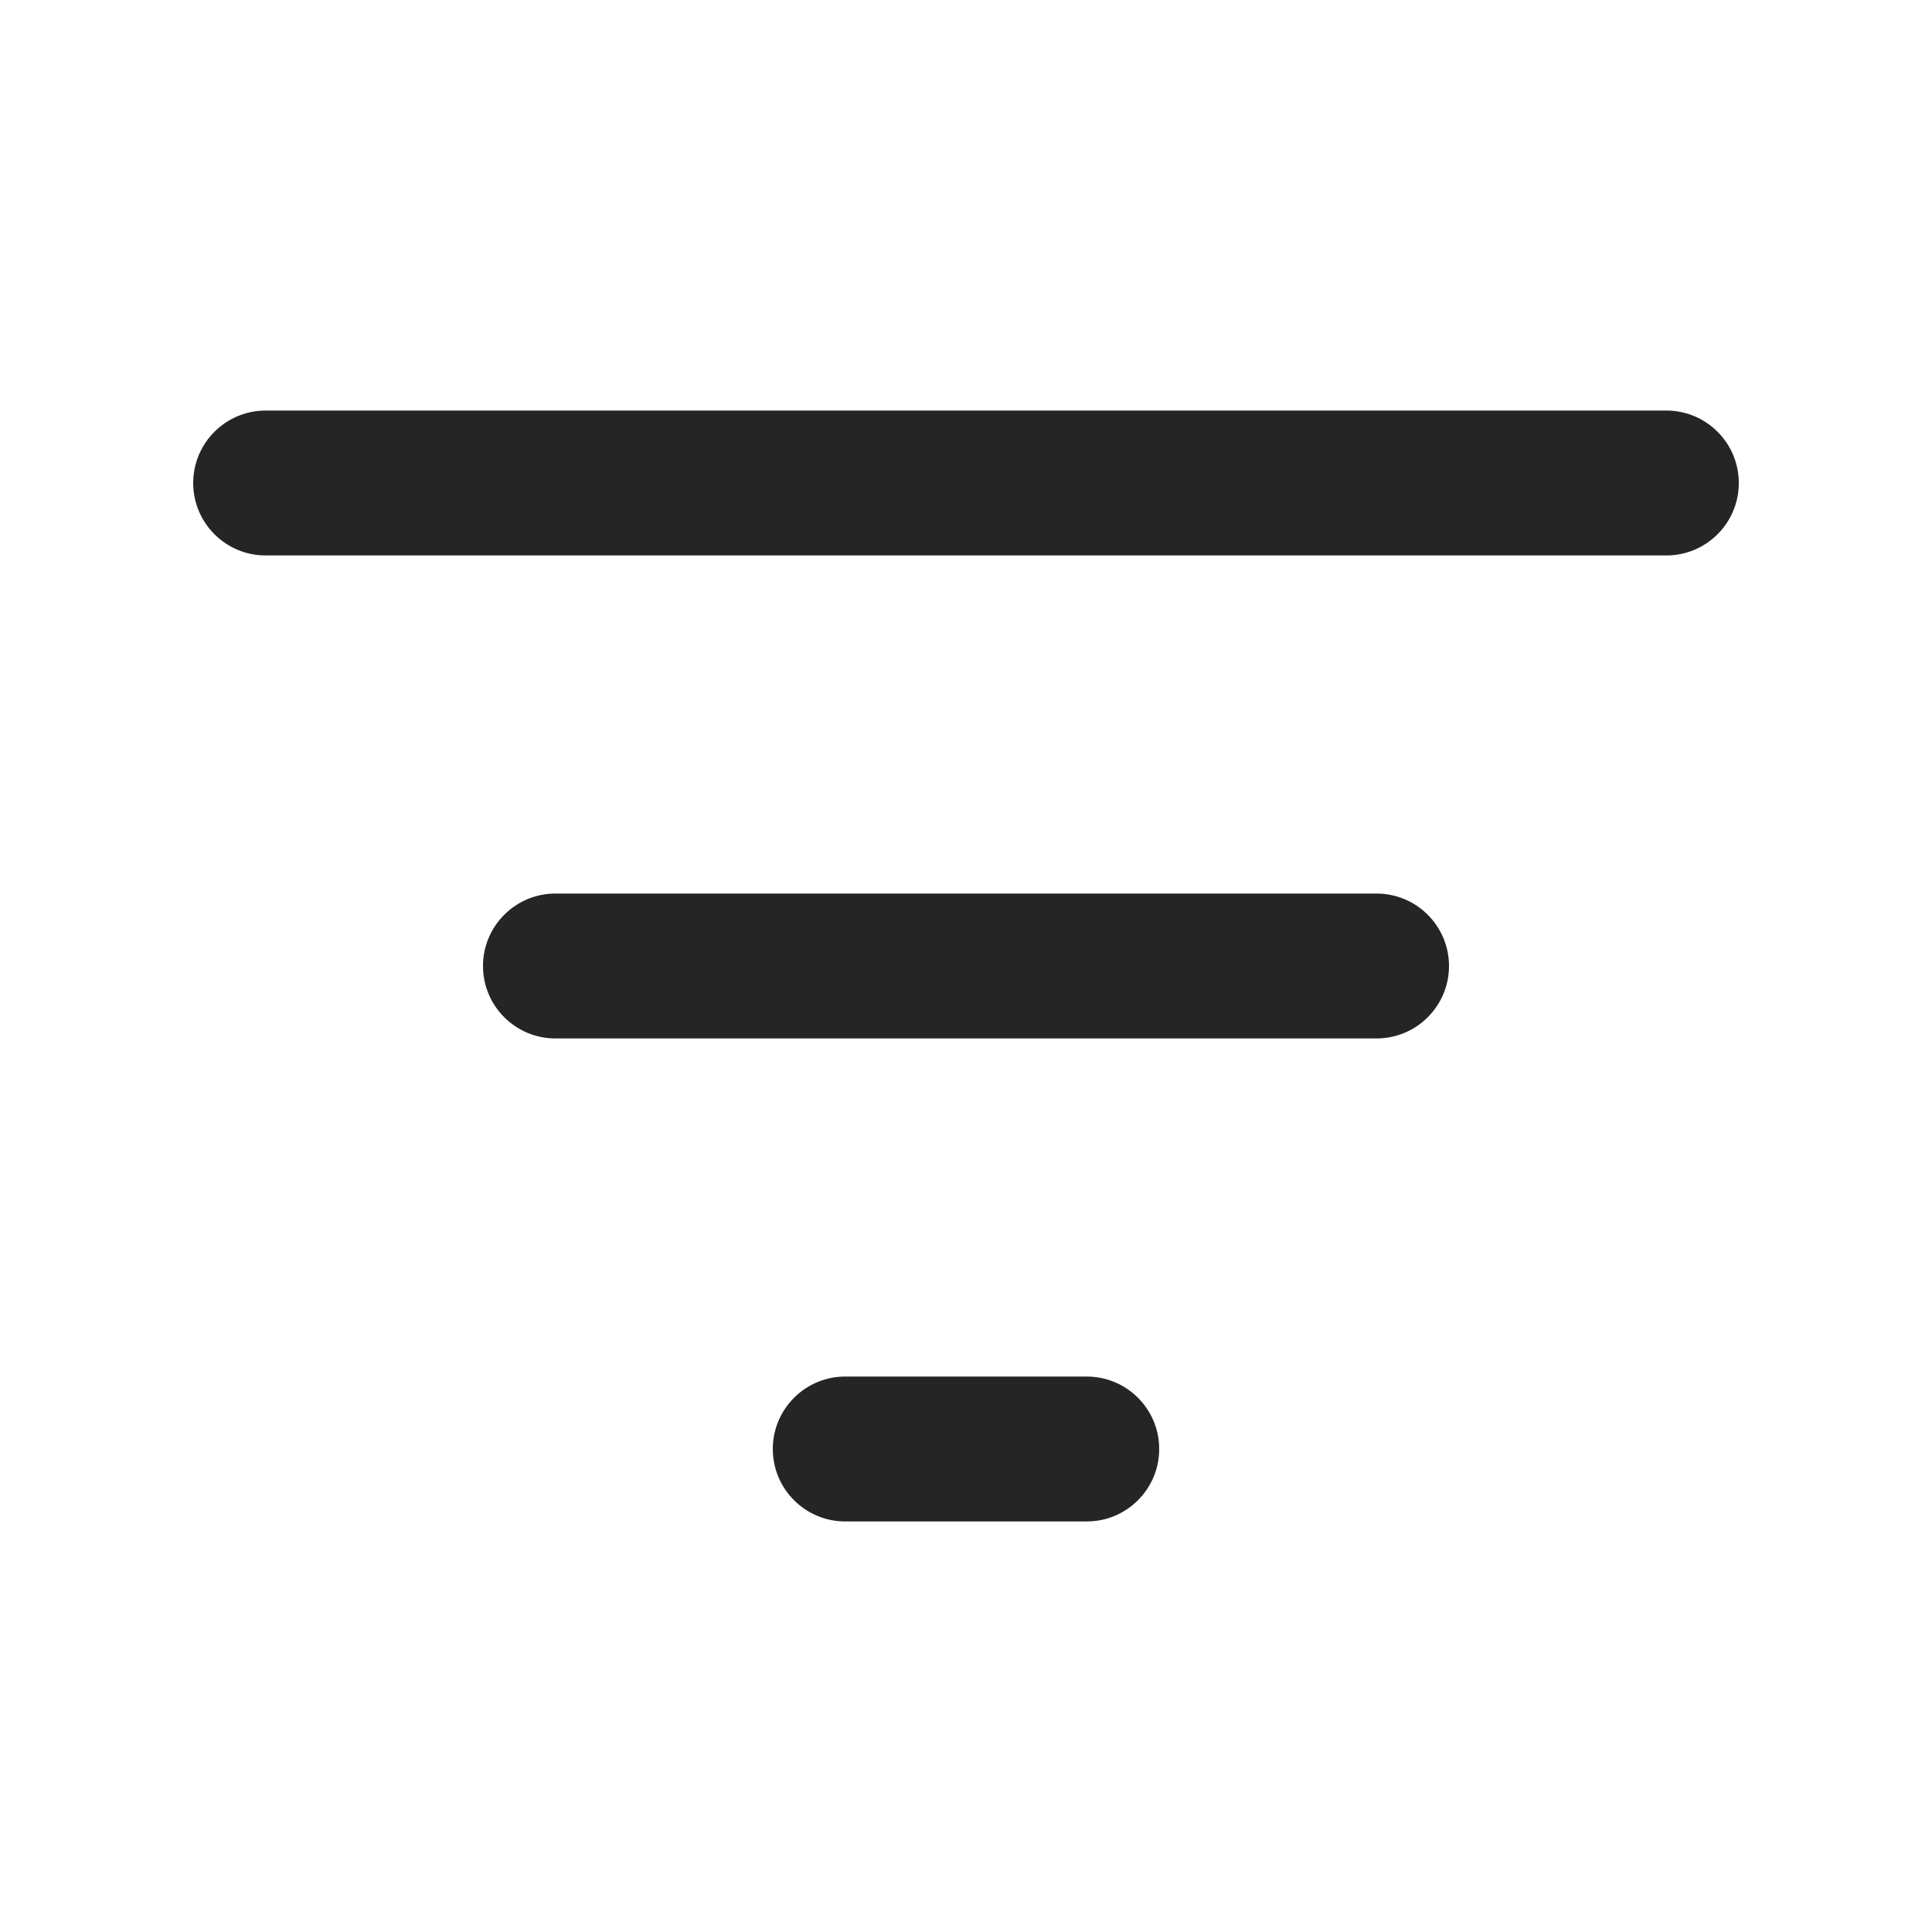
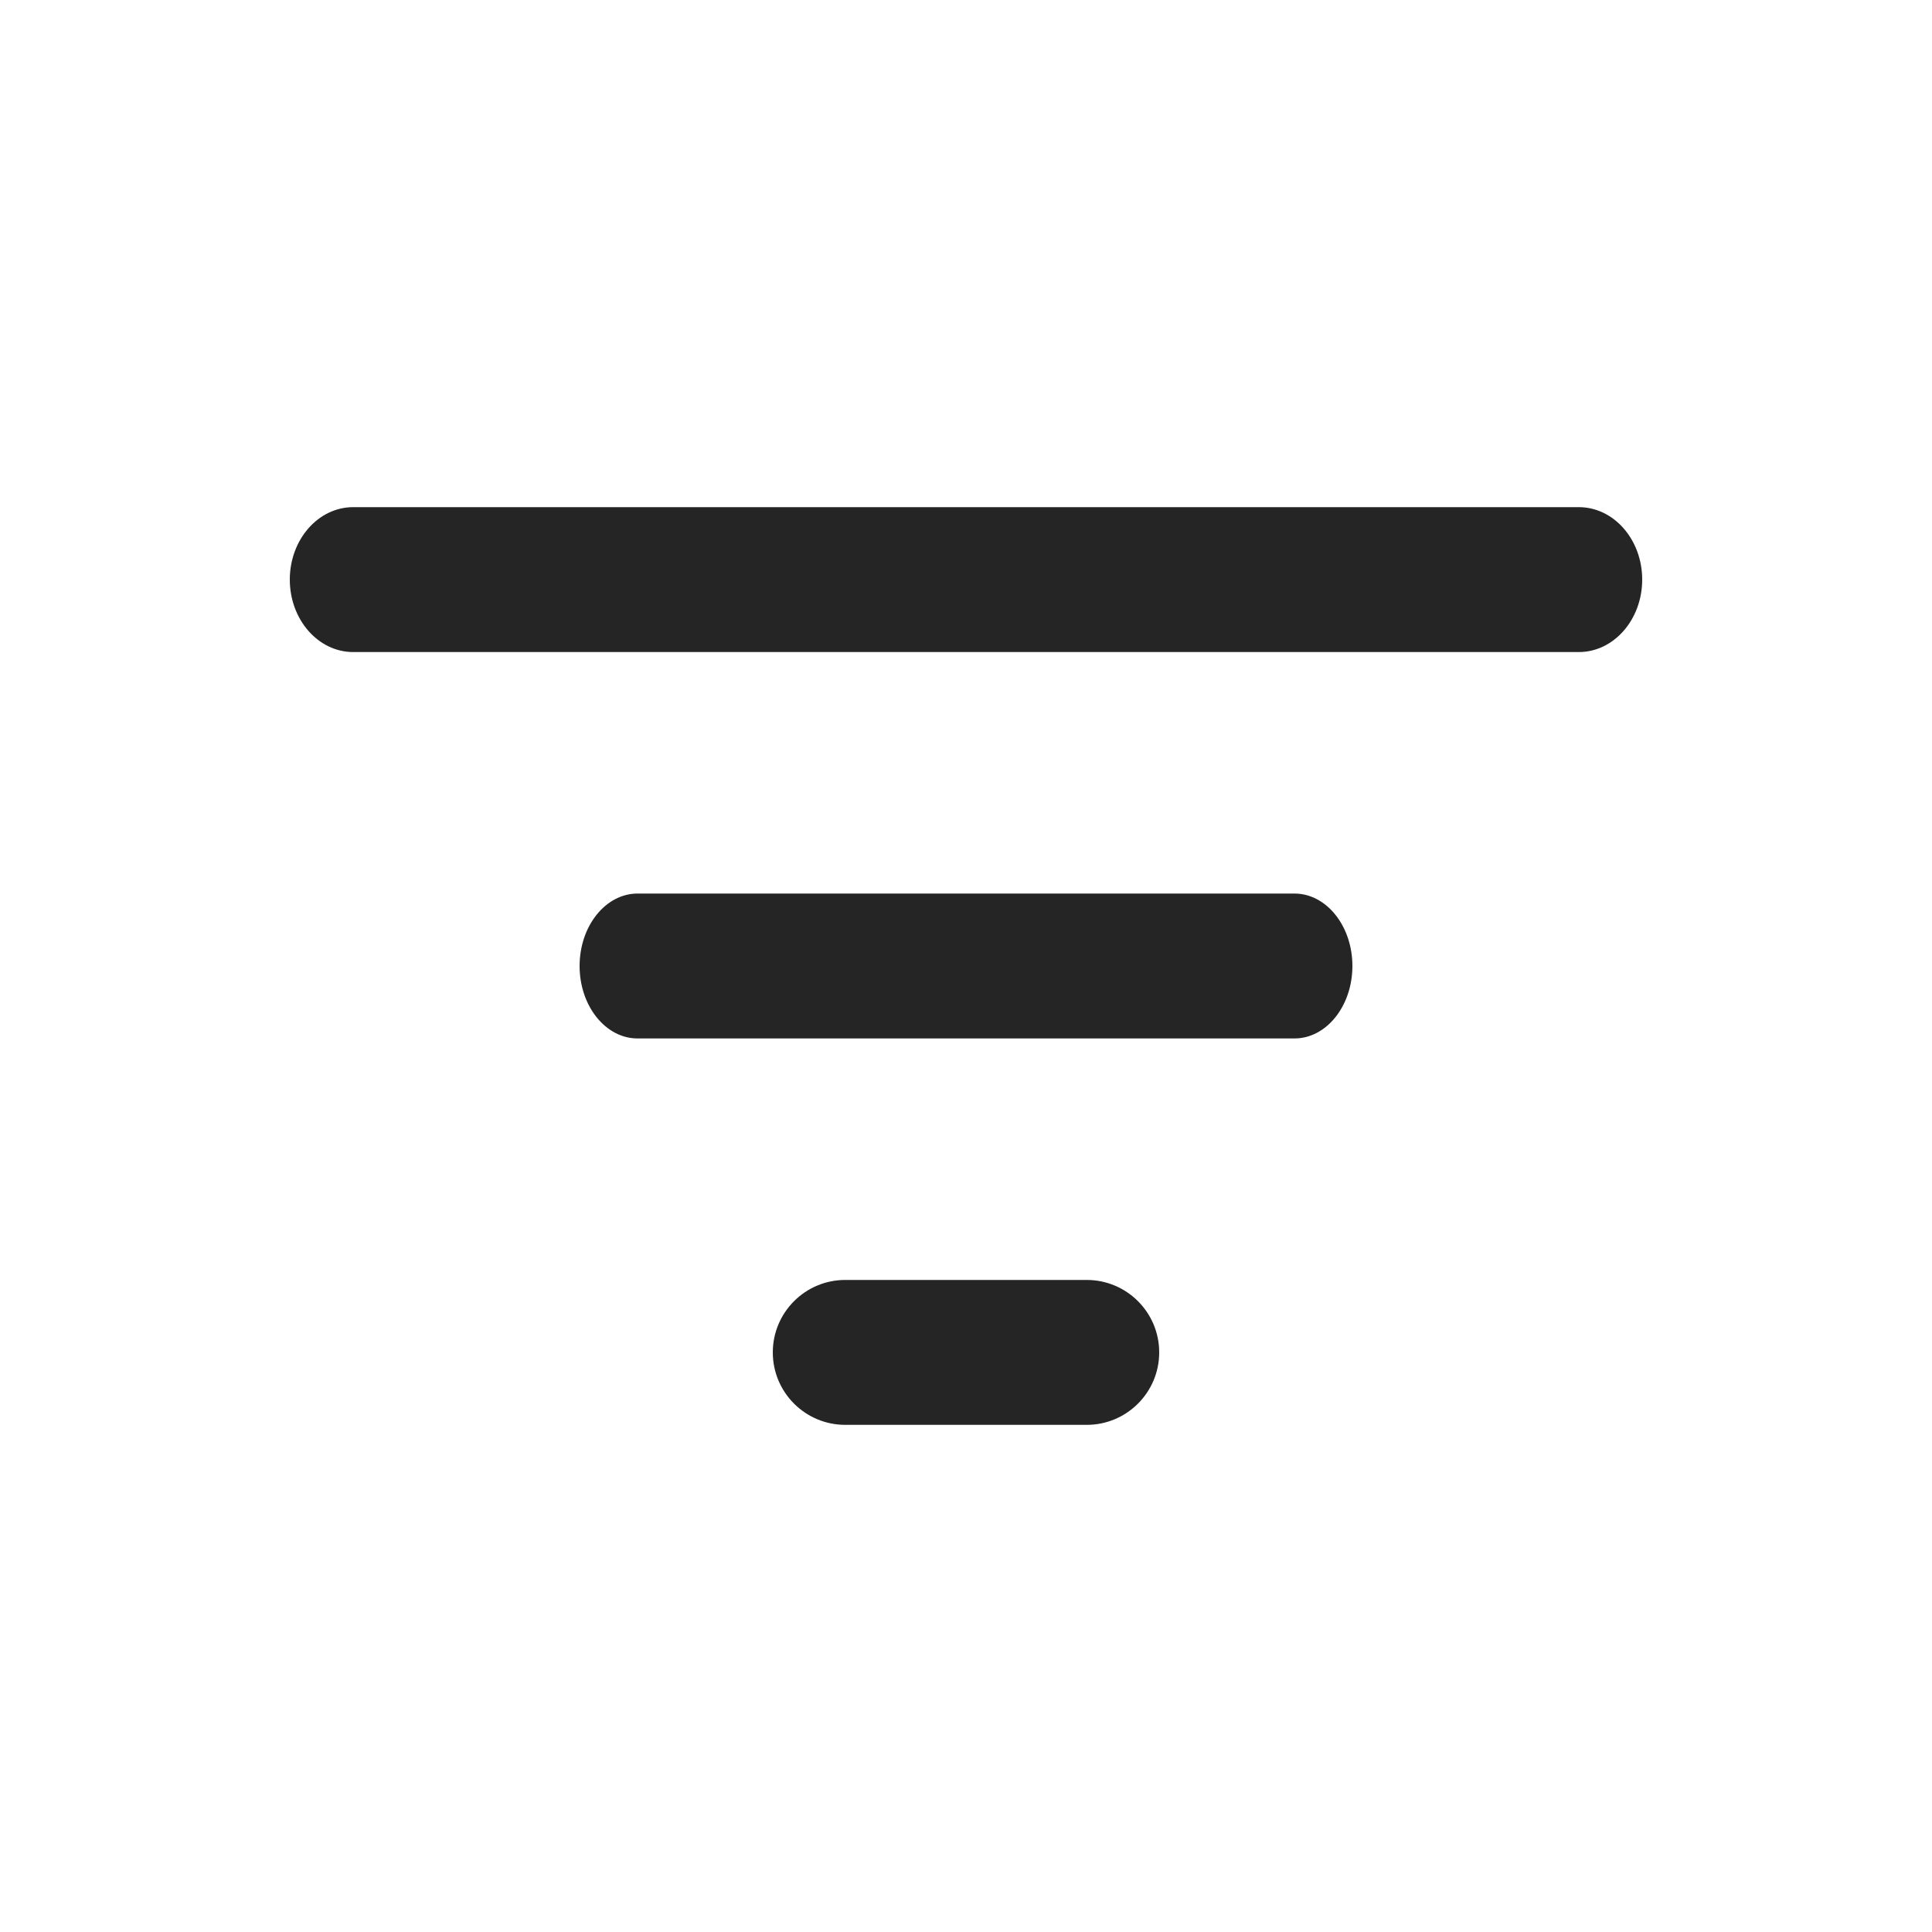
<svg xmlns="http://www.w3.org/2000/svg" width="20" height="20" viewBox="0 0 20 20" fill="none">
-   <path d="M2 5C2 4.586 2.336 4.25 2.75 4.25H17.25C17.664 4.25 18 4.586 18 5C18 5.414 17.664 5.75 17.25 5.75H2.75C2.336 5.75 2 5.414 2 5Z" fill="#252525" />
-   <path d="M5 10C5 9.586 5.336 9.25 5.75 9.25H14.25C14.664 9.25 15 9.586 15 10C15 10.414 14.664 10.75 14.25 10.75H5.75C5.336 10.75 5 10.414 5 10Z" fill="#252525" />
-   <path d="M8 15C8 14.586 8.336 14.25 8.75 14.25H11.25C11.664 14.25 12 14.586 12 15C12 15.414 11.664 15.75 11.25 15.75H8.75C8.336 15.75 8 15.414 8 15Z" fill="#252525" />
+   <path fill-rule="evenodd" clip-rule="evenodd" d="M3 6C3 5.586 3.294 5.25 3.656 5.25H16.344C16.706 5.25 17 5.586 17 6C17 6.414 16.706 6.75 16.344 6.75H3.656C3.294 6.75 3 6.414 3 6ZM6 10C6 9.586 6.269 9.25 6.6 9.25H13.4C13.731 9.25 14 9.586 14 10C14 10.414 13.731 10.75 13.4 10.75H6.6C6.269 10.75 6 10.414 6 10ZM8.75 13.25C8.336 13.25 8 13.586 8 14C8 14.414 8.336 14.75 8.75 14.75H11.25C11.664 14.75 12 14.414 12 14C12 13.586 11.664 13.25 11.25 13.25H8.75Z" fill="#252525" />
</svg>
